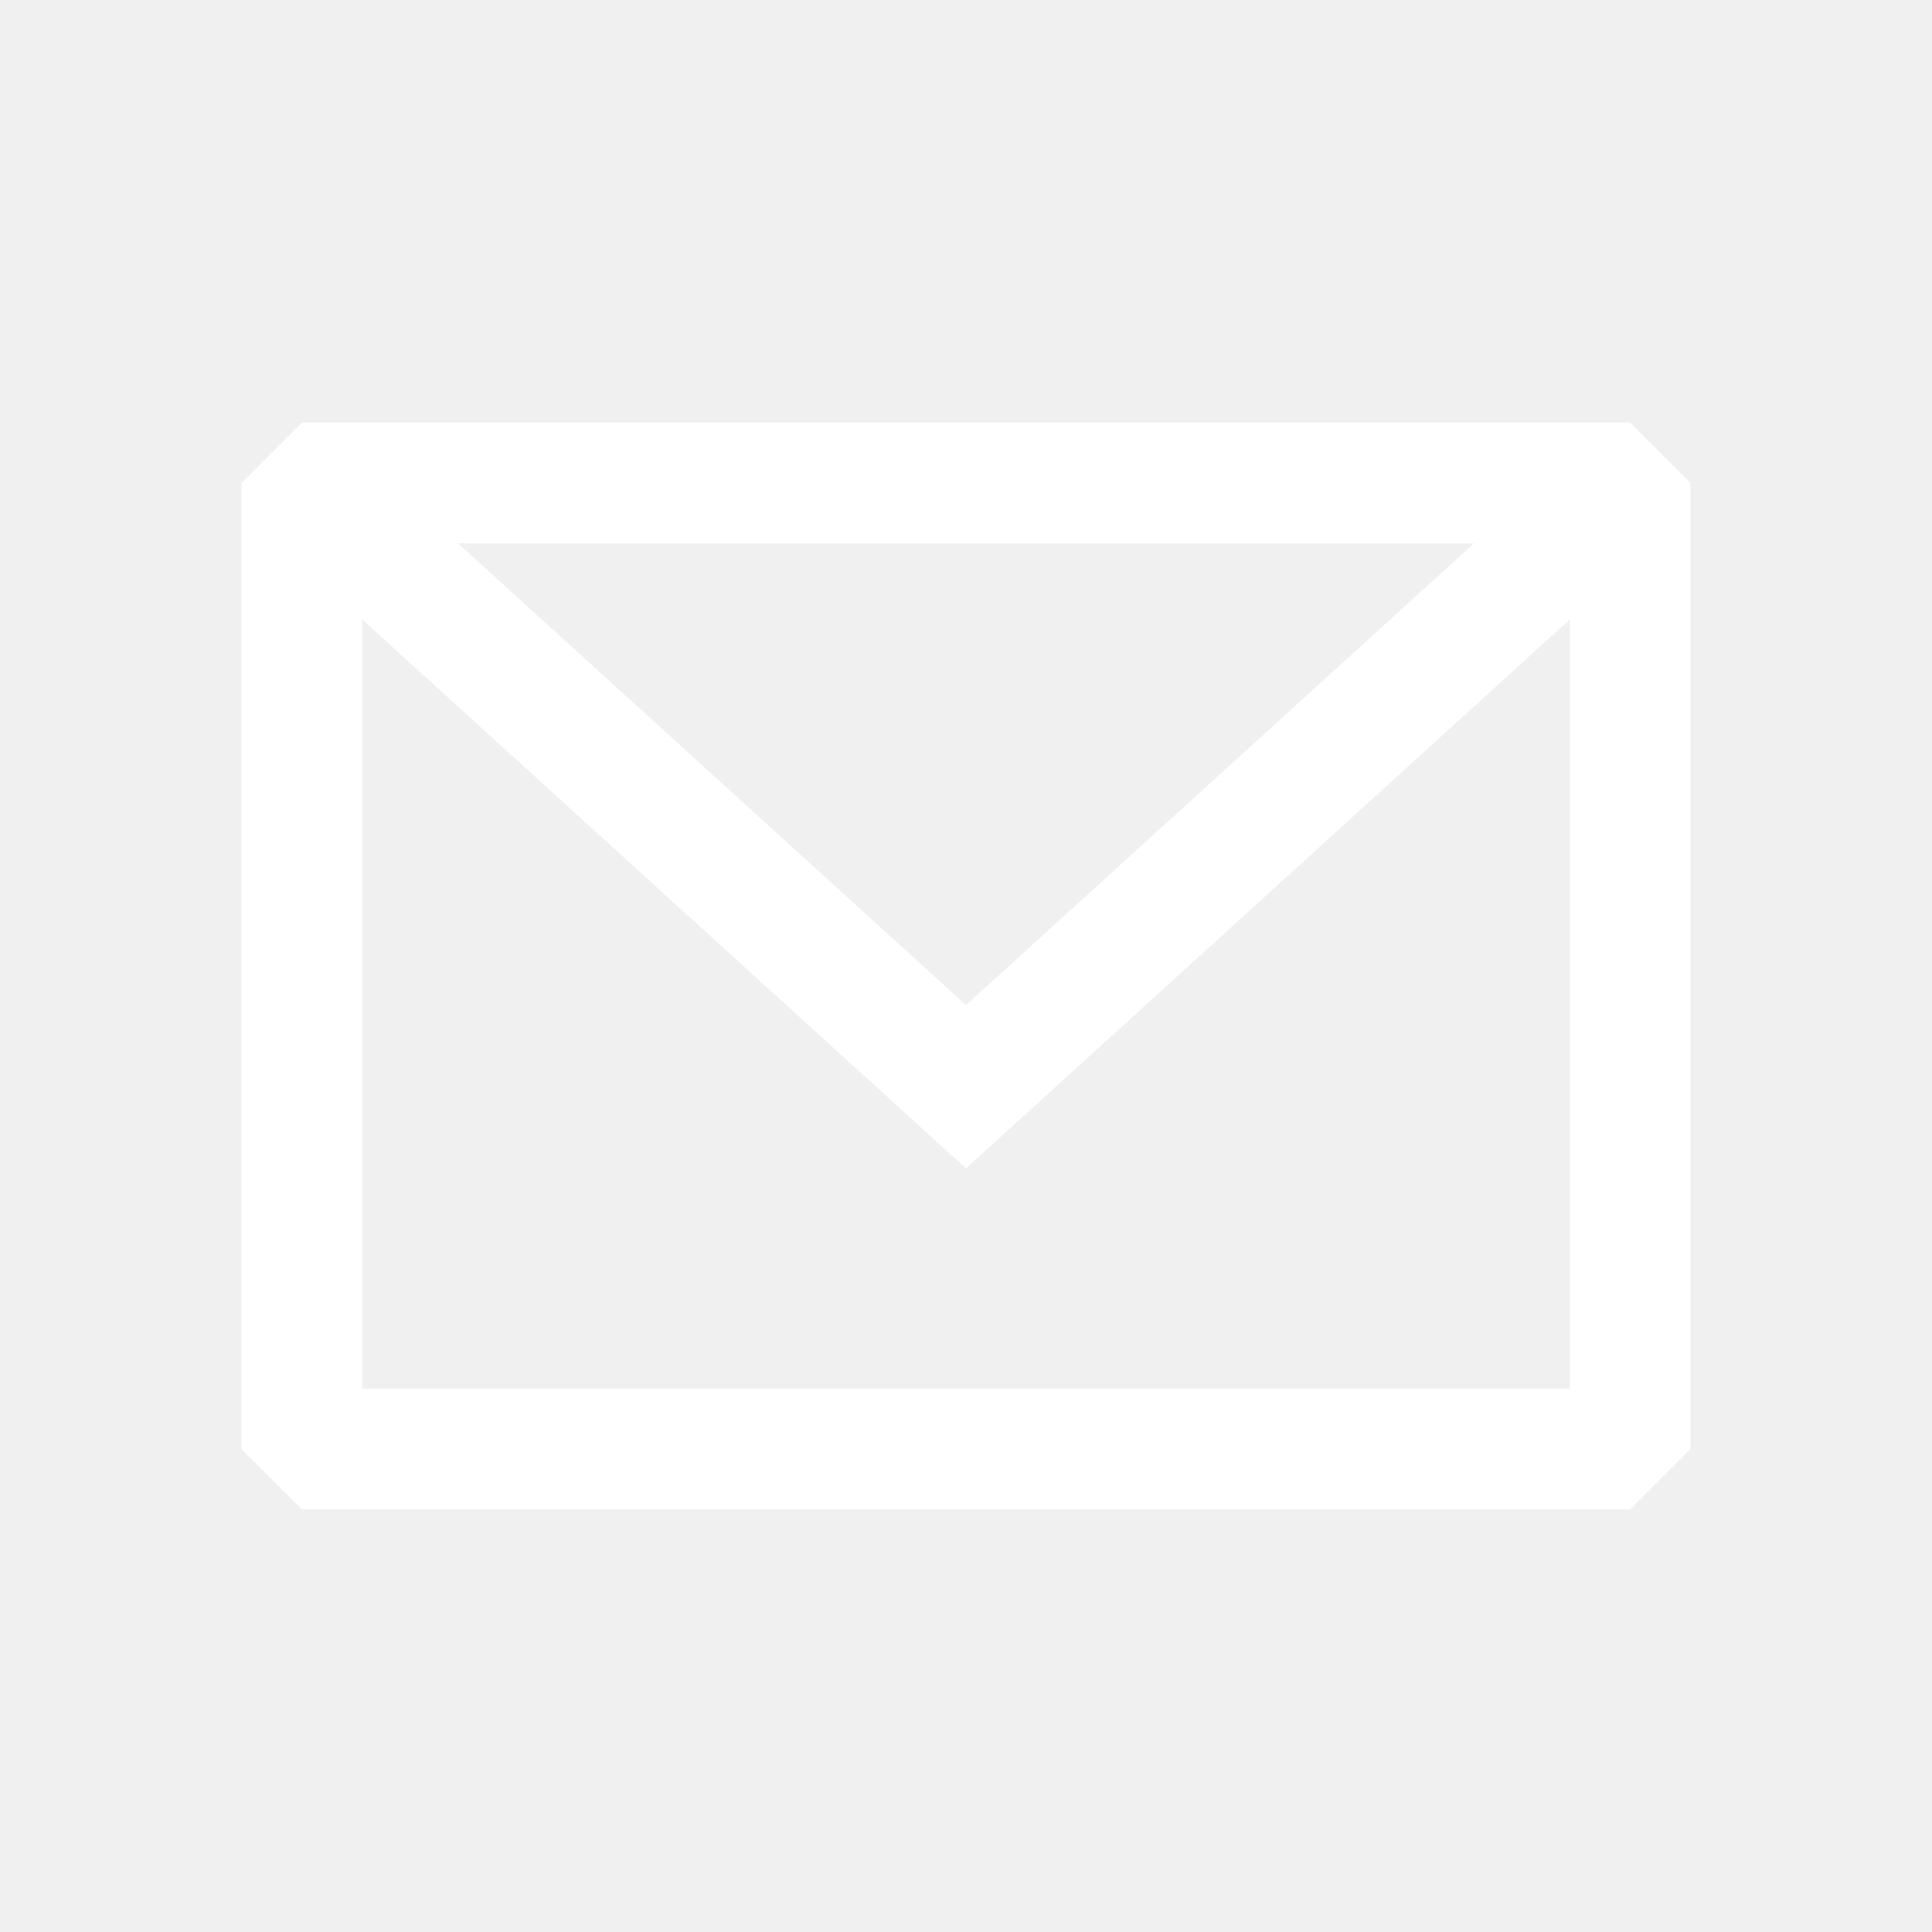
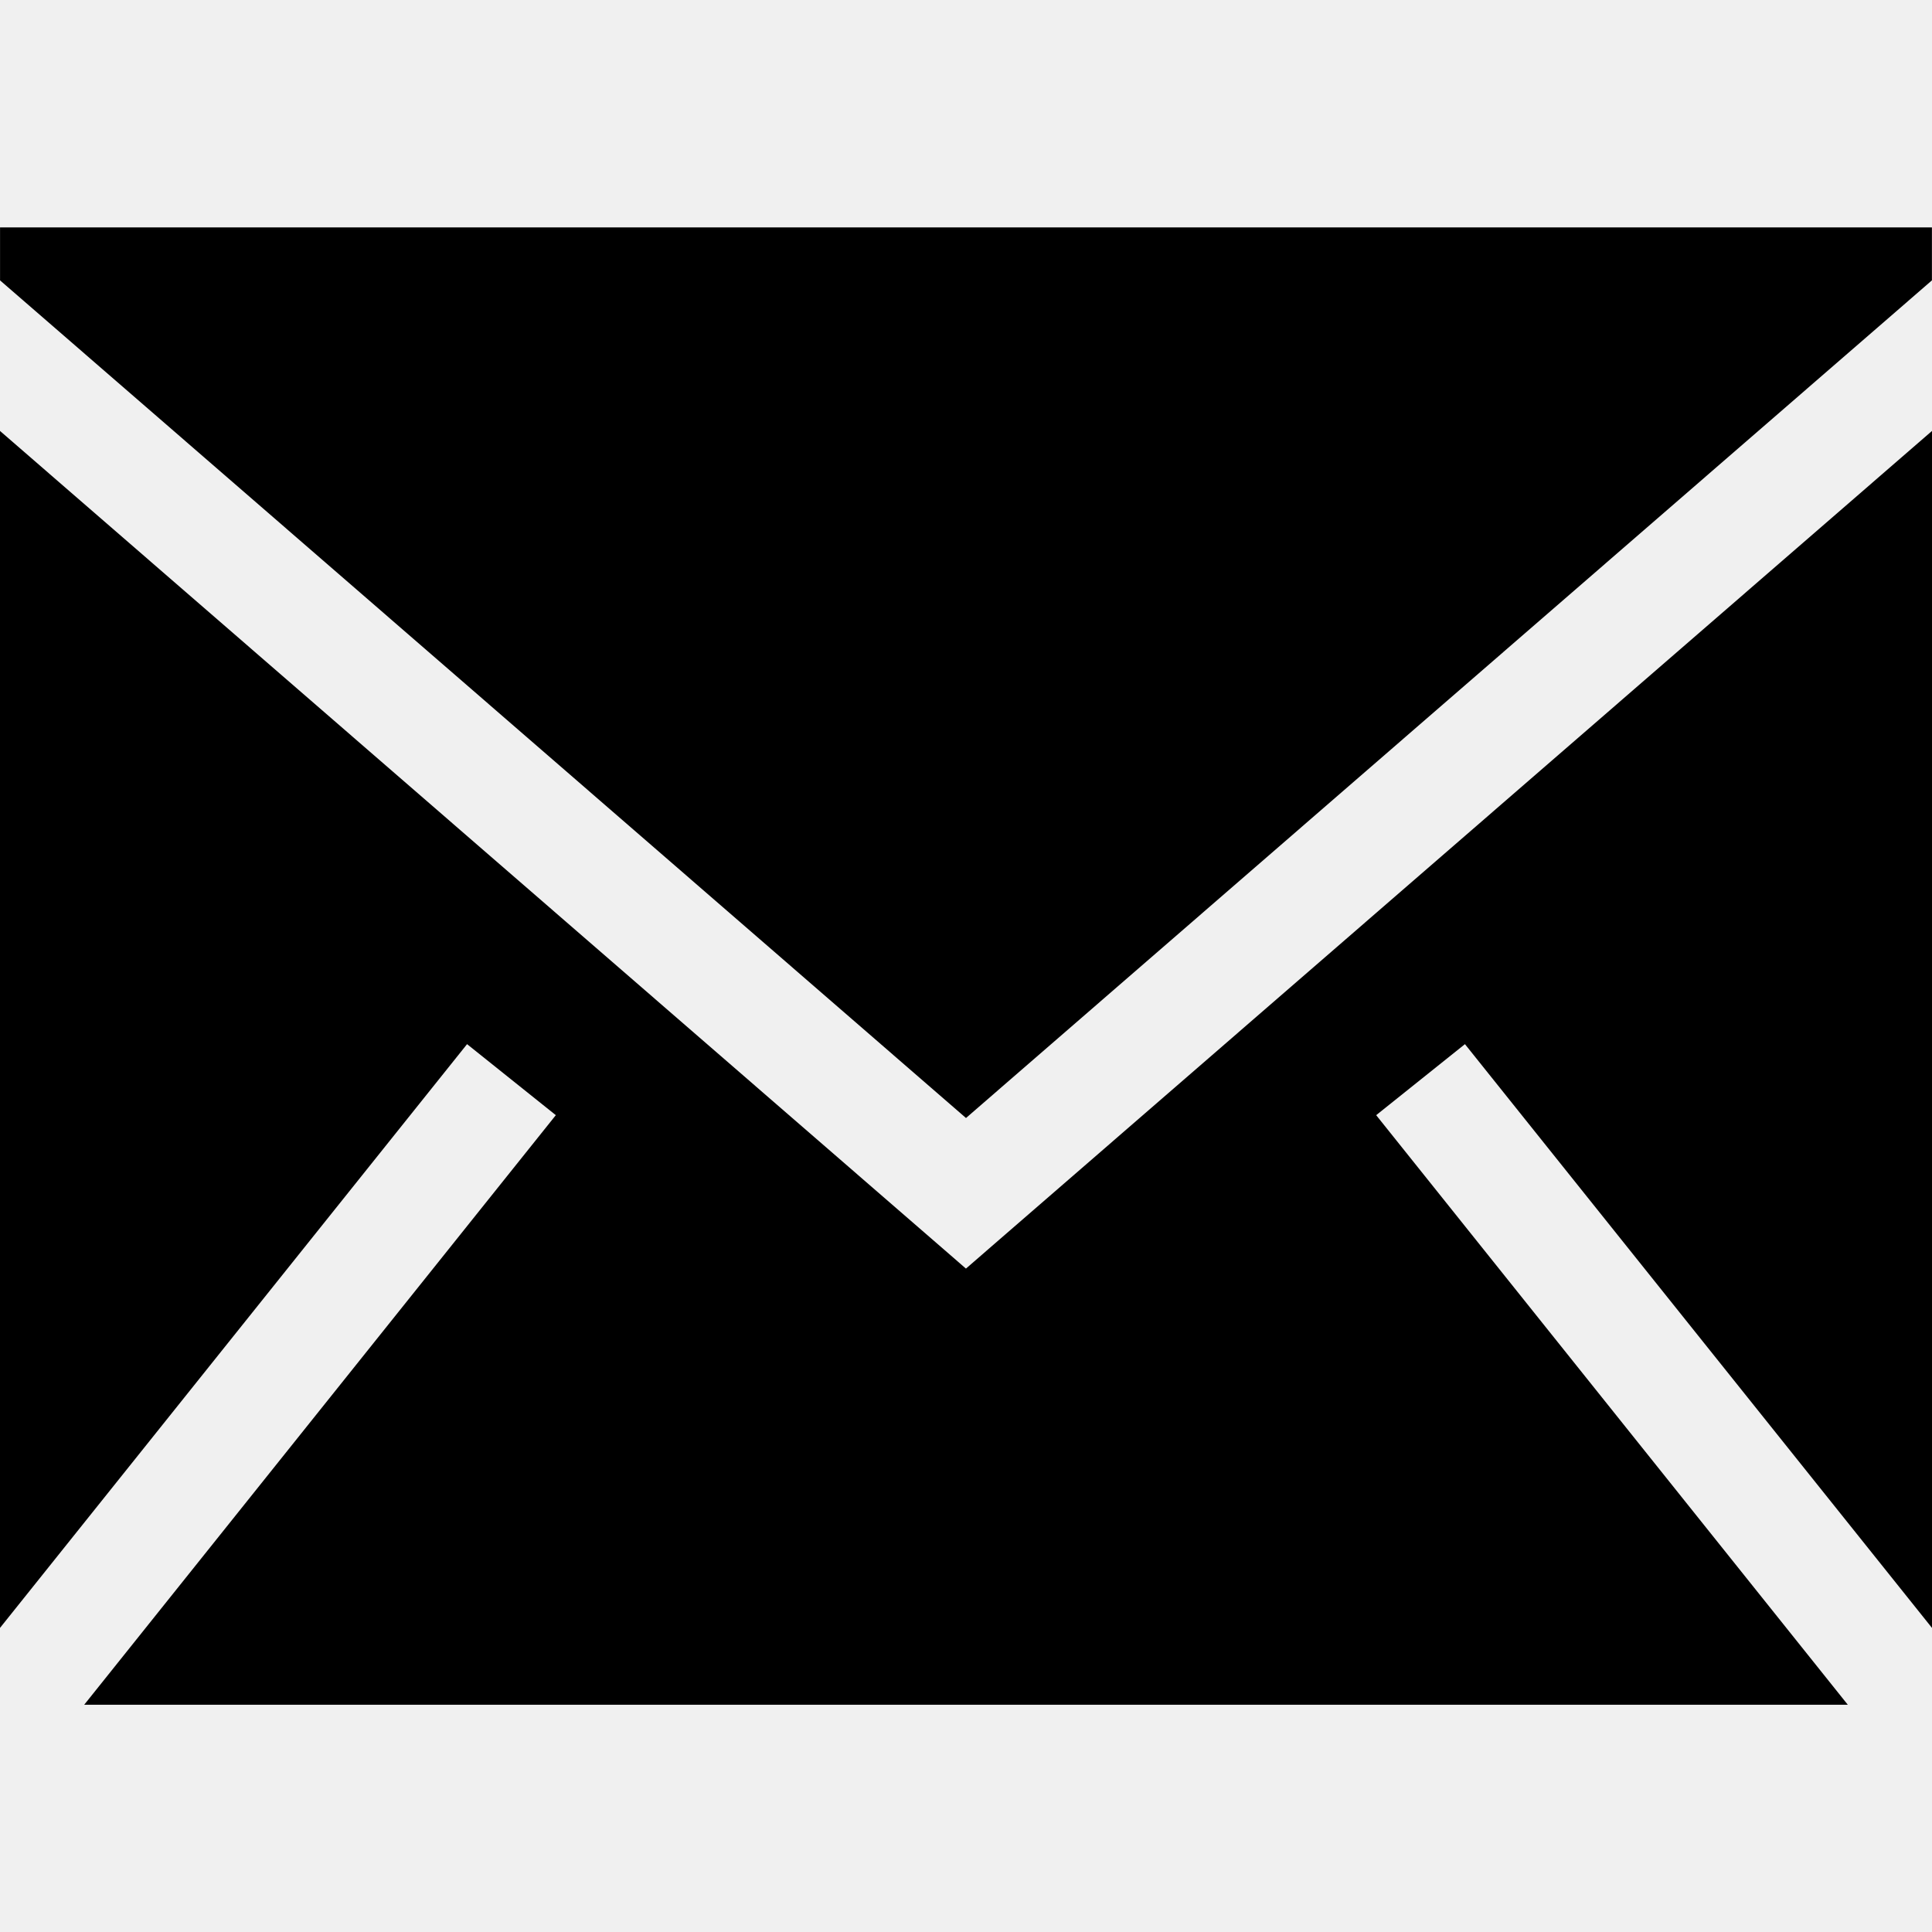
- <svg xmlns="http://www.w3.org/2000/svg" width="800px" height="800px" viewBox="0 0 24 24" fill="none">
-   <g id="SVGRepo_bgCarrier" stroke-width="0" />
-   <g id="SVGRepo_tracerCarrier" stroke-linecap="round" stroke-linejoin="round" />
-   <g id="SVGRepo_iconCarrier">
-     <path fill-rule="evenodd" clip-rule="evenodd" d="M3.75 5.25L3 6V18L3.75 18.75H20.25L21 18V6L20.25 5.25H3.75ZM4.5 7.696V17.25H19.5V7.695L12 14.514L4.5 7.696ZM18.31 6.75H5.69L12 12.486L18.31 6.75Z" fill="#ffffff" />
-   </g>
+ <svg xmlns="http://www.w3.org/2000/svg" fill="#000000" width="800px" height="800px" viewBox="0 0 1920 1920">
+   <path d="M1920 428.266v1189.54l-464.16-580.146-88.203 70.585 468.679 585.904H83.684l468.679-585.904-88.202-70.585L0 1617.805V428.265l959.944 832.441L1920 428.266ZM1919.932 226v52.627l-959.943 832.44L.045 278.628V226h1919.887Z" fill-rule="evenodd" />
</svg>
